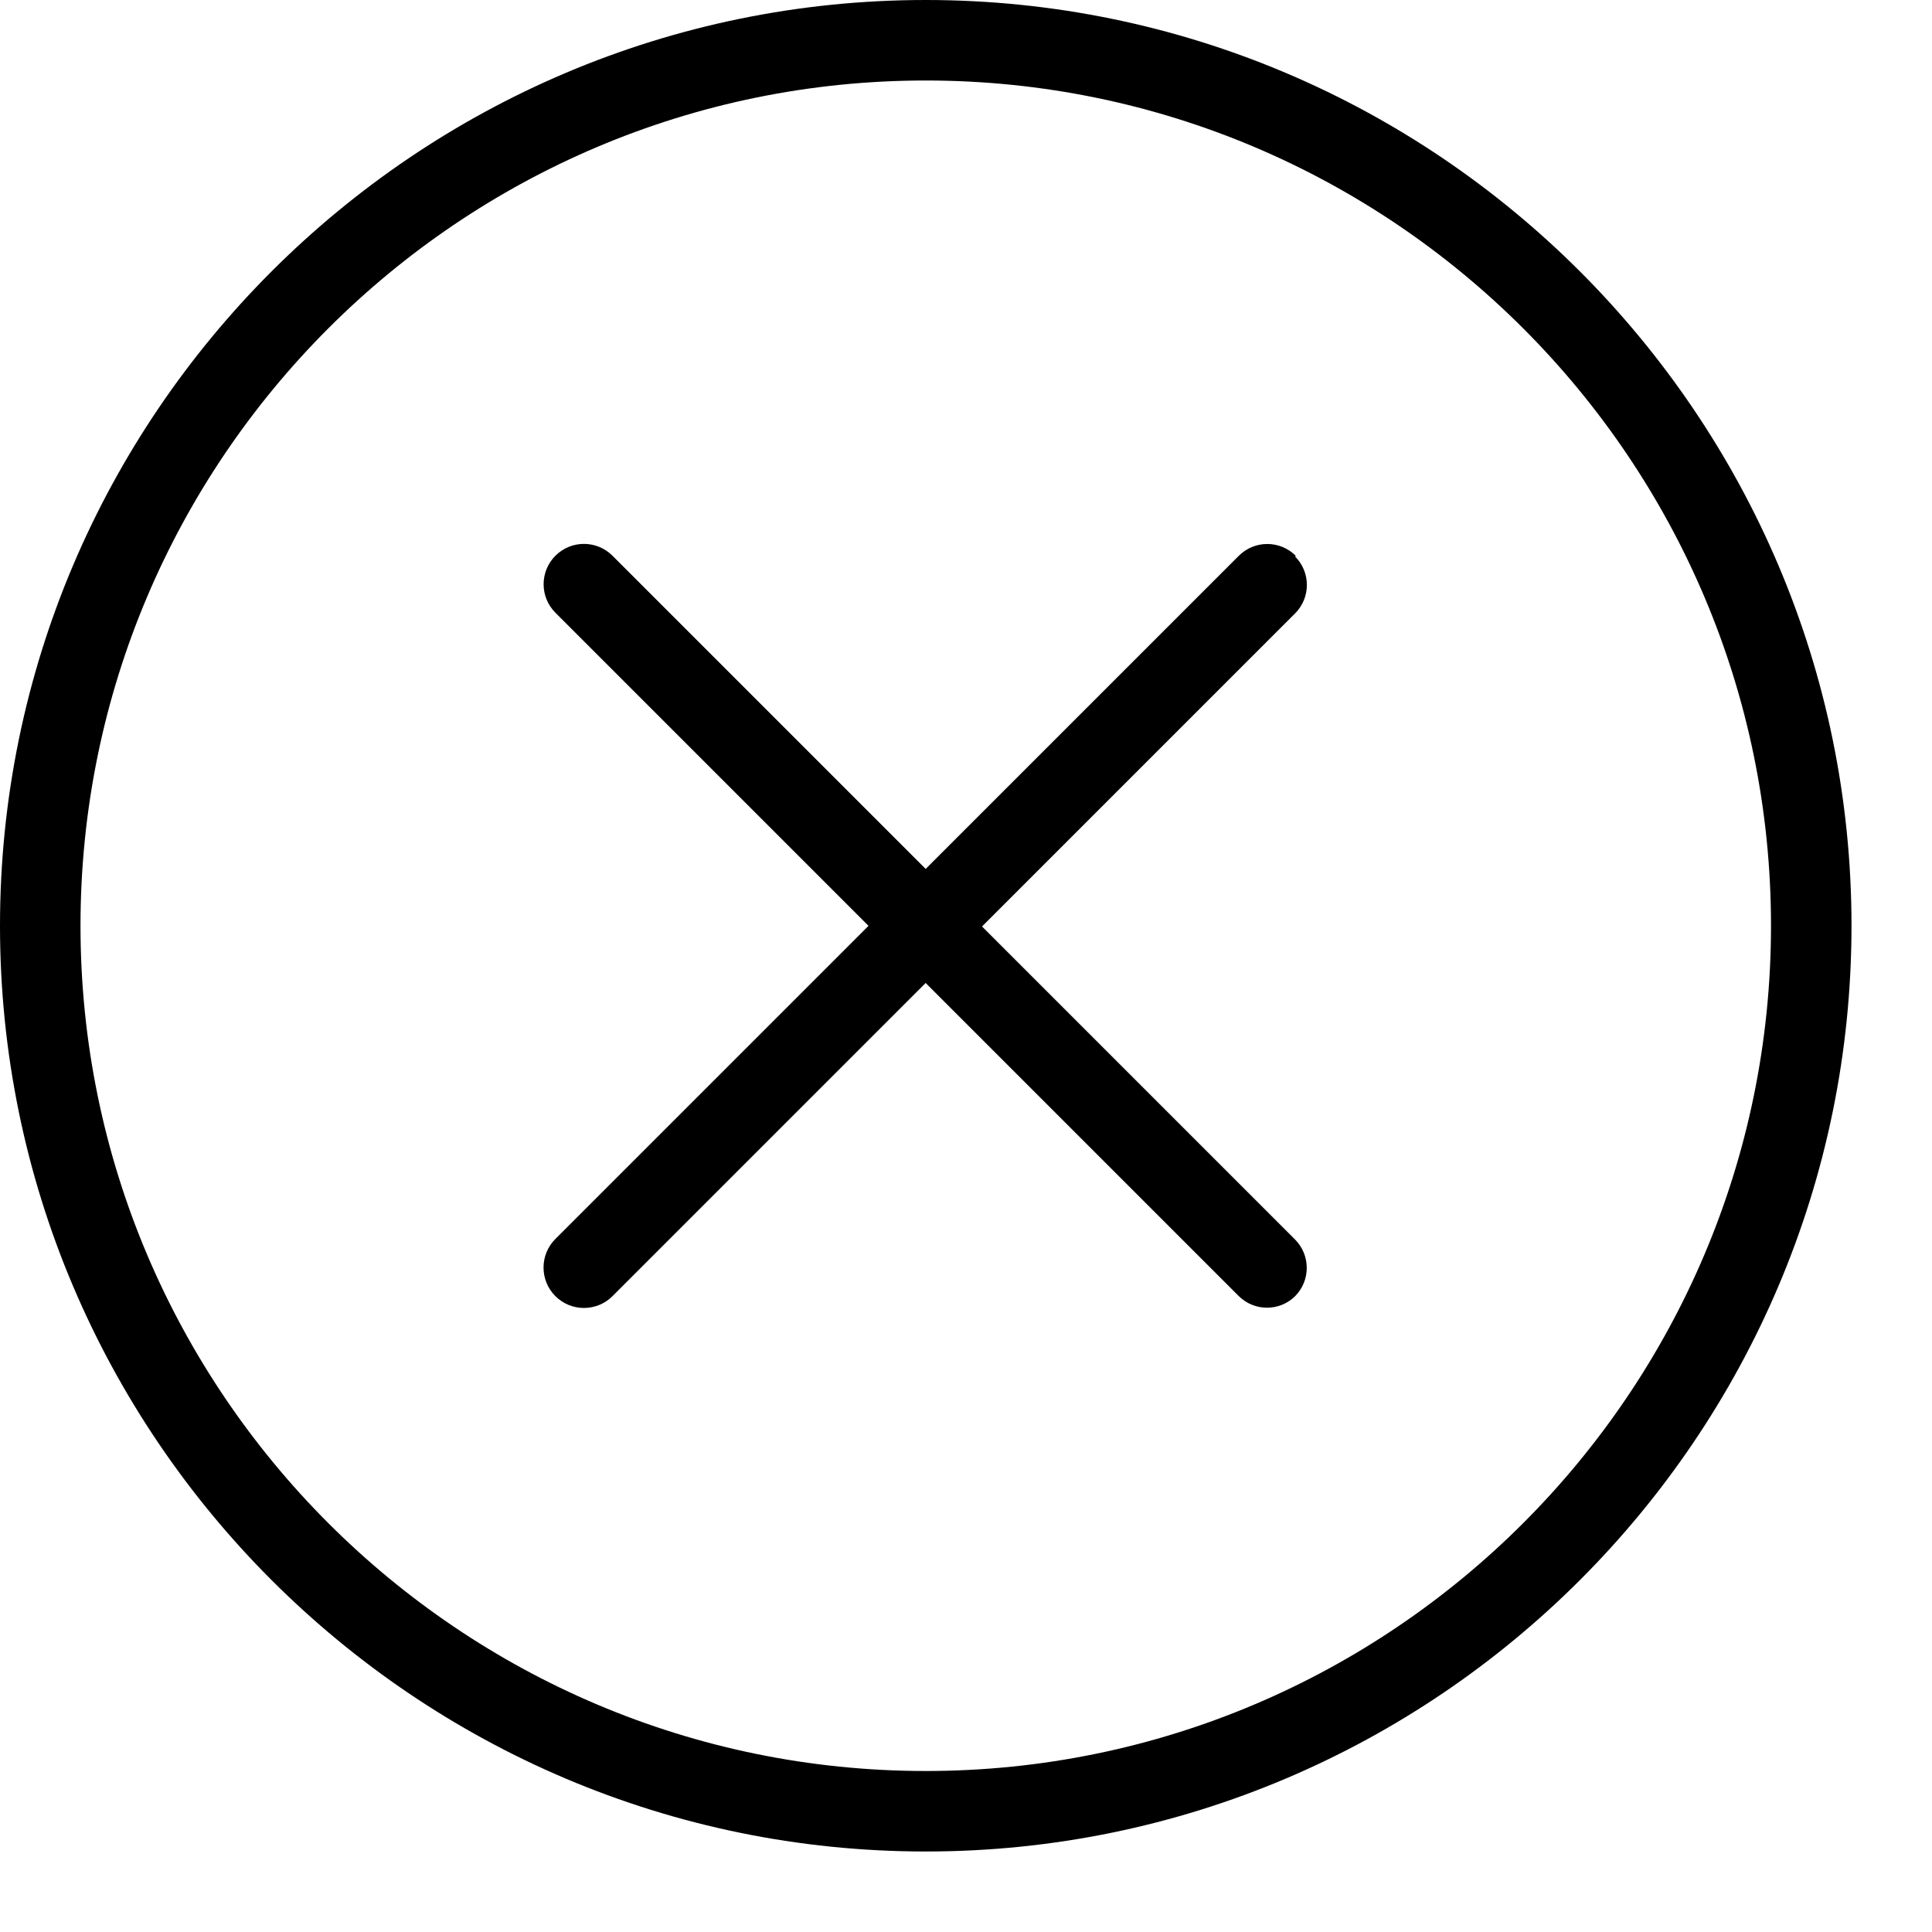
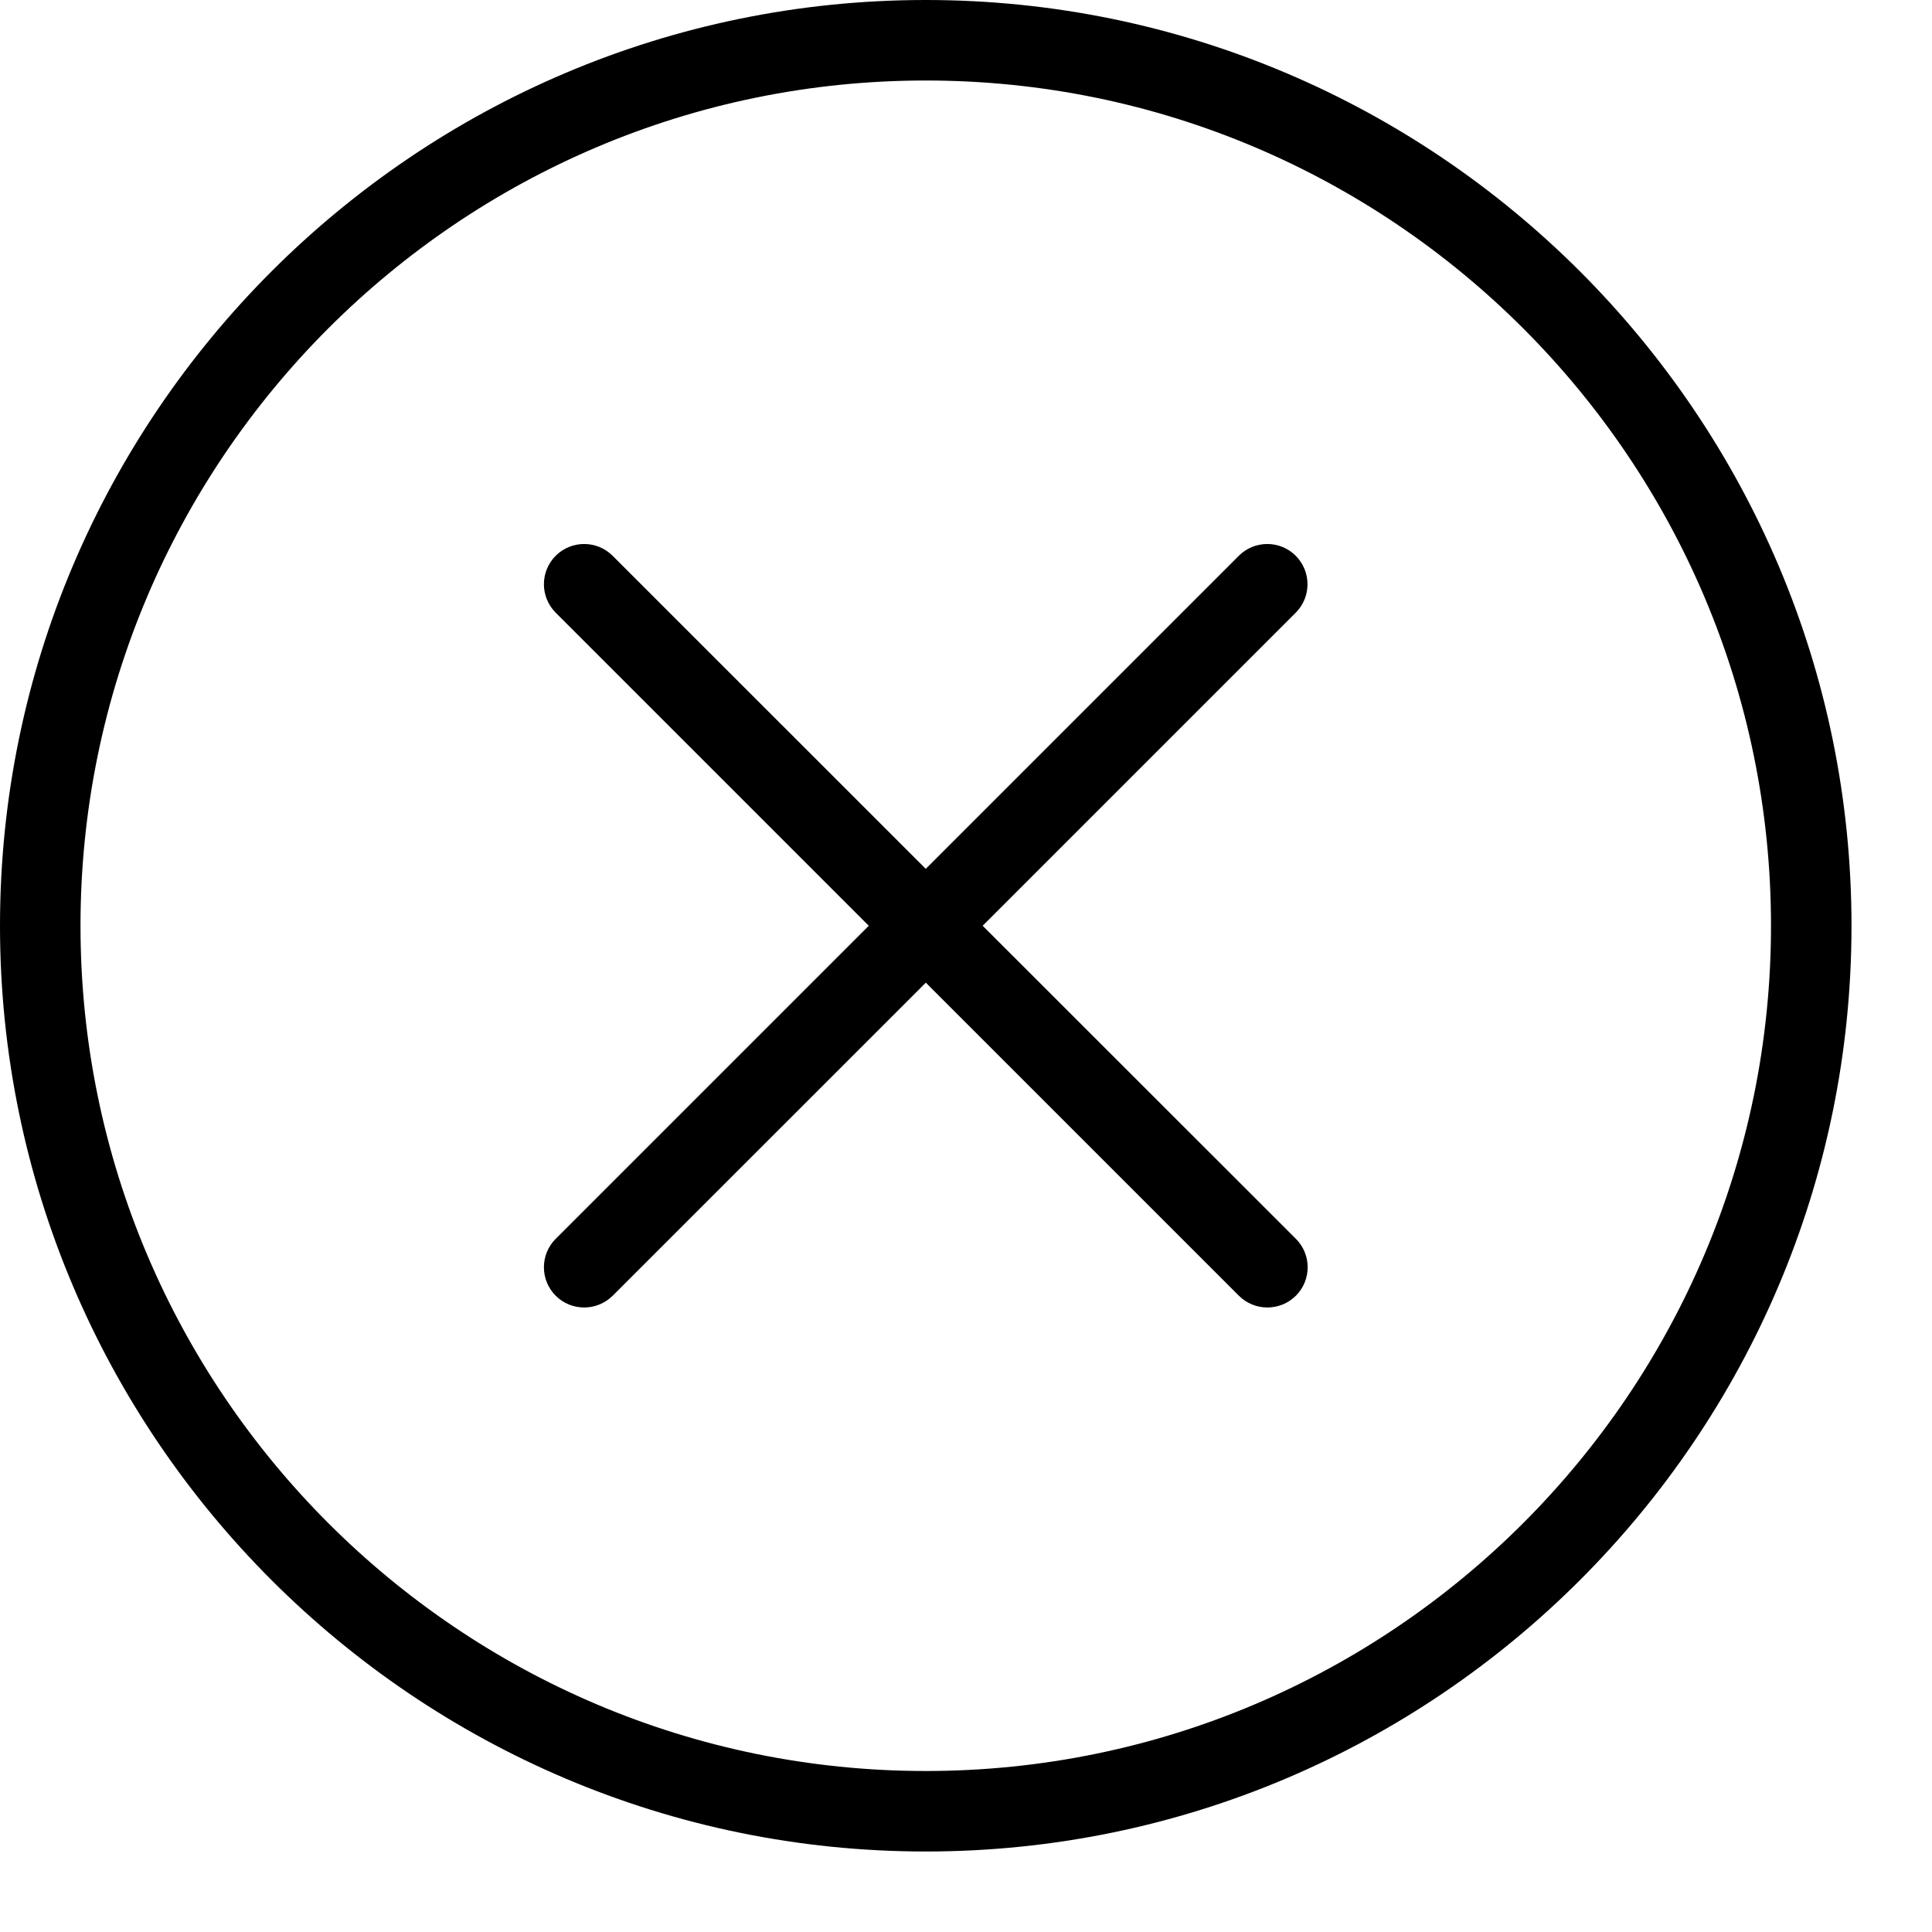
- <svg xmlns="http://www.w3.org/2000/svg" width="24" height="24">
-   <path d="M11.5 0C5.16 0 0 5.16 0 11.5S5.16 23 11.5 23 23 17.84 23 11.5 17.84 0 11.5 0zm0 22C5.71 22 1 17.29 1 11.5S5.71 1 11.5 1 22 5.71 22 11.5 17.29 22 11.5 22z" />
-   <path d="M16.096 6.904a.5.5 0 0 0-.707 0l-3.89 3.89-3.89-3.89a.5.5 0 0 0-.71.707l3.89 3.89-3.89 3.89a.5.5 0 0 0 .71.71l3.89-3.89 3.89 3.89a.498.498 0 0 0 .7 0 .5.5 0 0 0 0-.702l-3.89-3.89 3.89-3.89a.5.5 0 0 0 0-.705z" />
+ <svg xmlns="http://www.w3.org/2000/svg" version="1.1" id="Outline_Icons" x="0px" y="0px" width="24px" height="24px" viewBox="0 0 24 24" enable-background="new 0 0 24 24" xml:space="preserve">
+   <g>
+     <path d="M11.5,0C5.159,0,0,5.159,0,11.5S5.159,23,11.5,23S23,17.841,23,11.5S17.841,0,11.5,0z M11.5,22C5.71,22,1,17.29,1,11.5   S5.71,1,11.5,1S22,5.71,22,11.5S17.29,22,11.5,22z" />
+     <path d="M16.096,6.904c-0.195-0.195-0.512-0.195-0.707,0L11.5,10.793L7.61,6.904c-0.195-0.195-0.512-0.195-0.707,0   s-0.195,0.512,0,0.707l3.889,3.889l-3.889,3.889c-0.195,0.195-0.195,0.512,0,0.707c0.098,0.098,0.226,0.146,0.354,0.146   s0.256-0.049,0.354-0.146l3.89-3.889l3.889,3.889c0.098,0.098,0.226,0.146,0.354,0.146s0.256-0.049,0.354-0.146   c0.195-0.195,0.195-0.512,0-0.707L12.207,11.5l3.889-3.889C16.291,7.416,16.291,7.1,16.096,6.904z" />
+   </g>
</svg>
